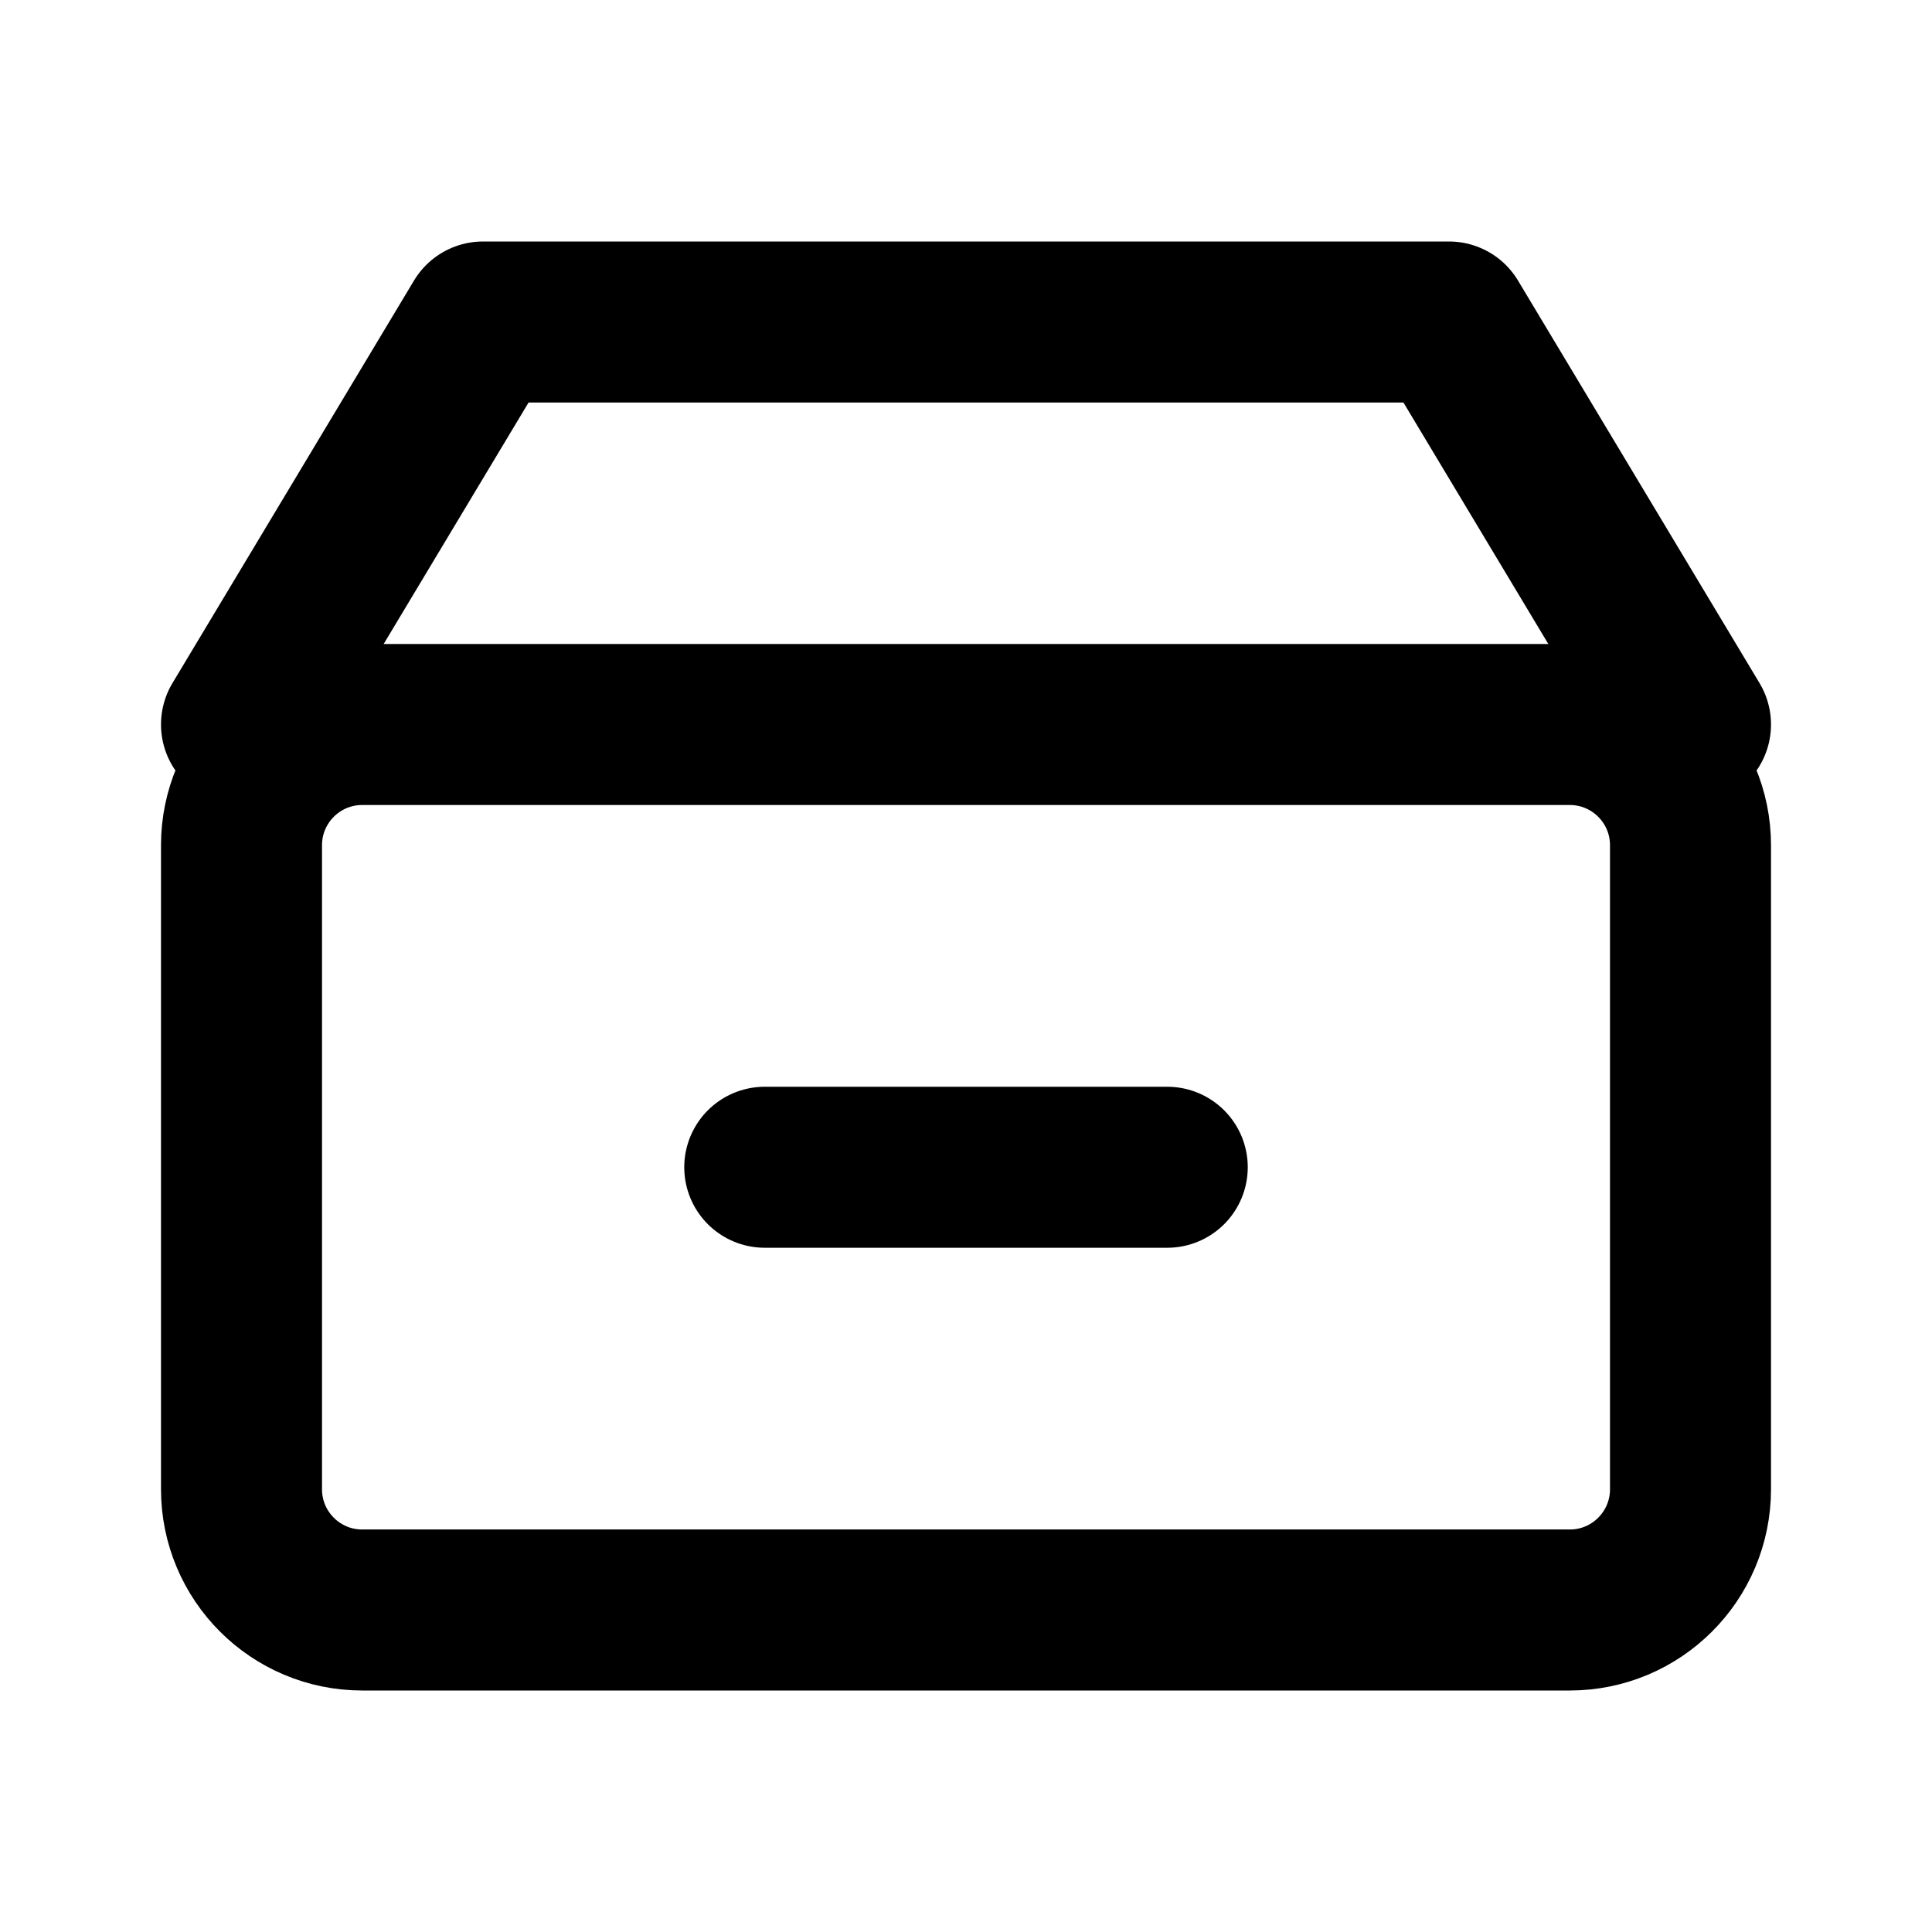
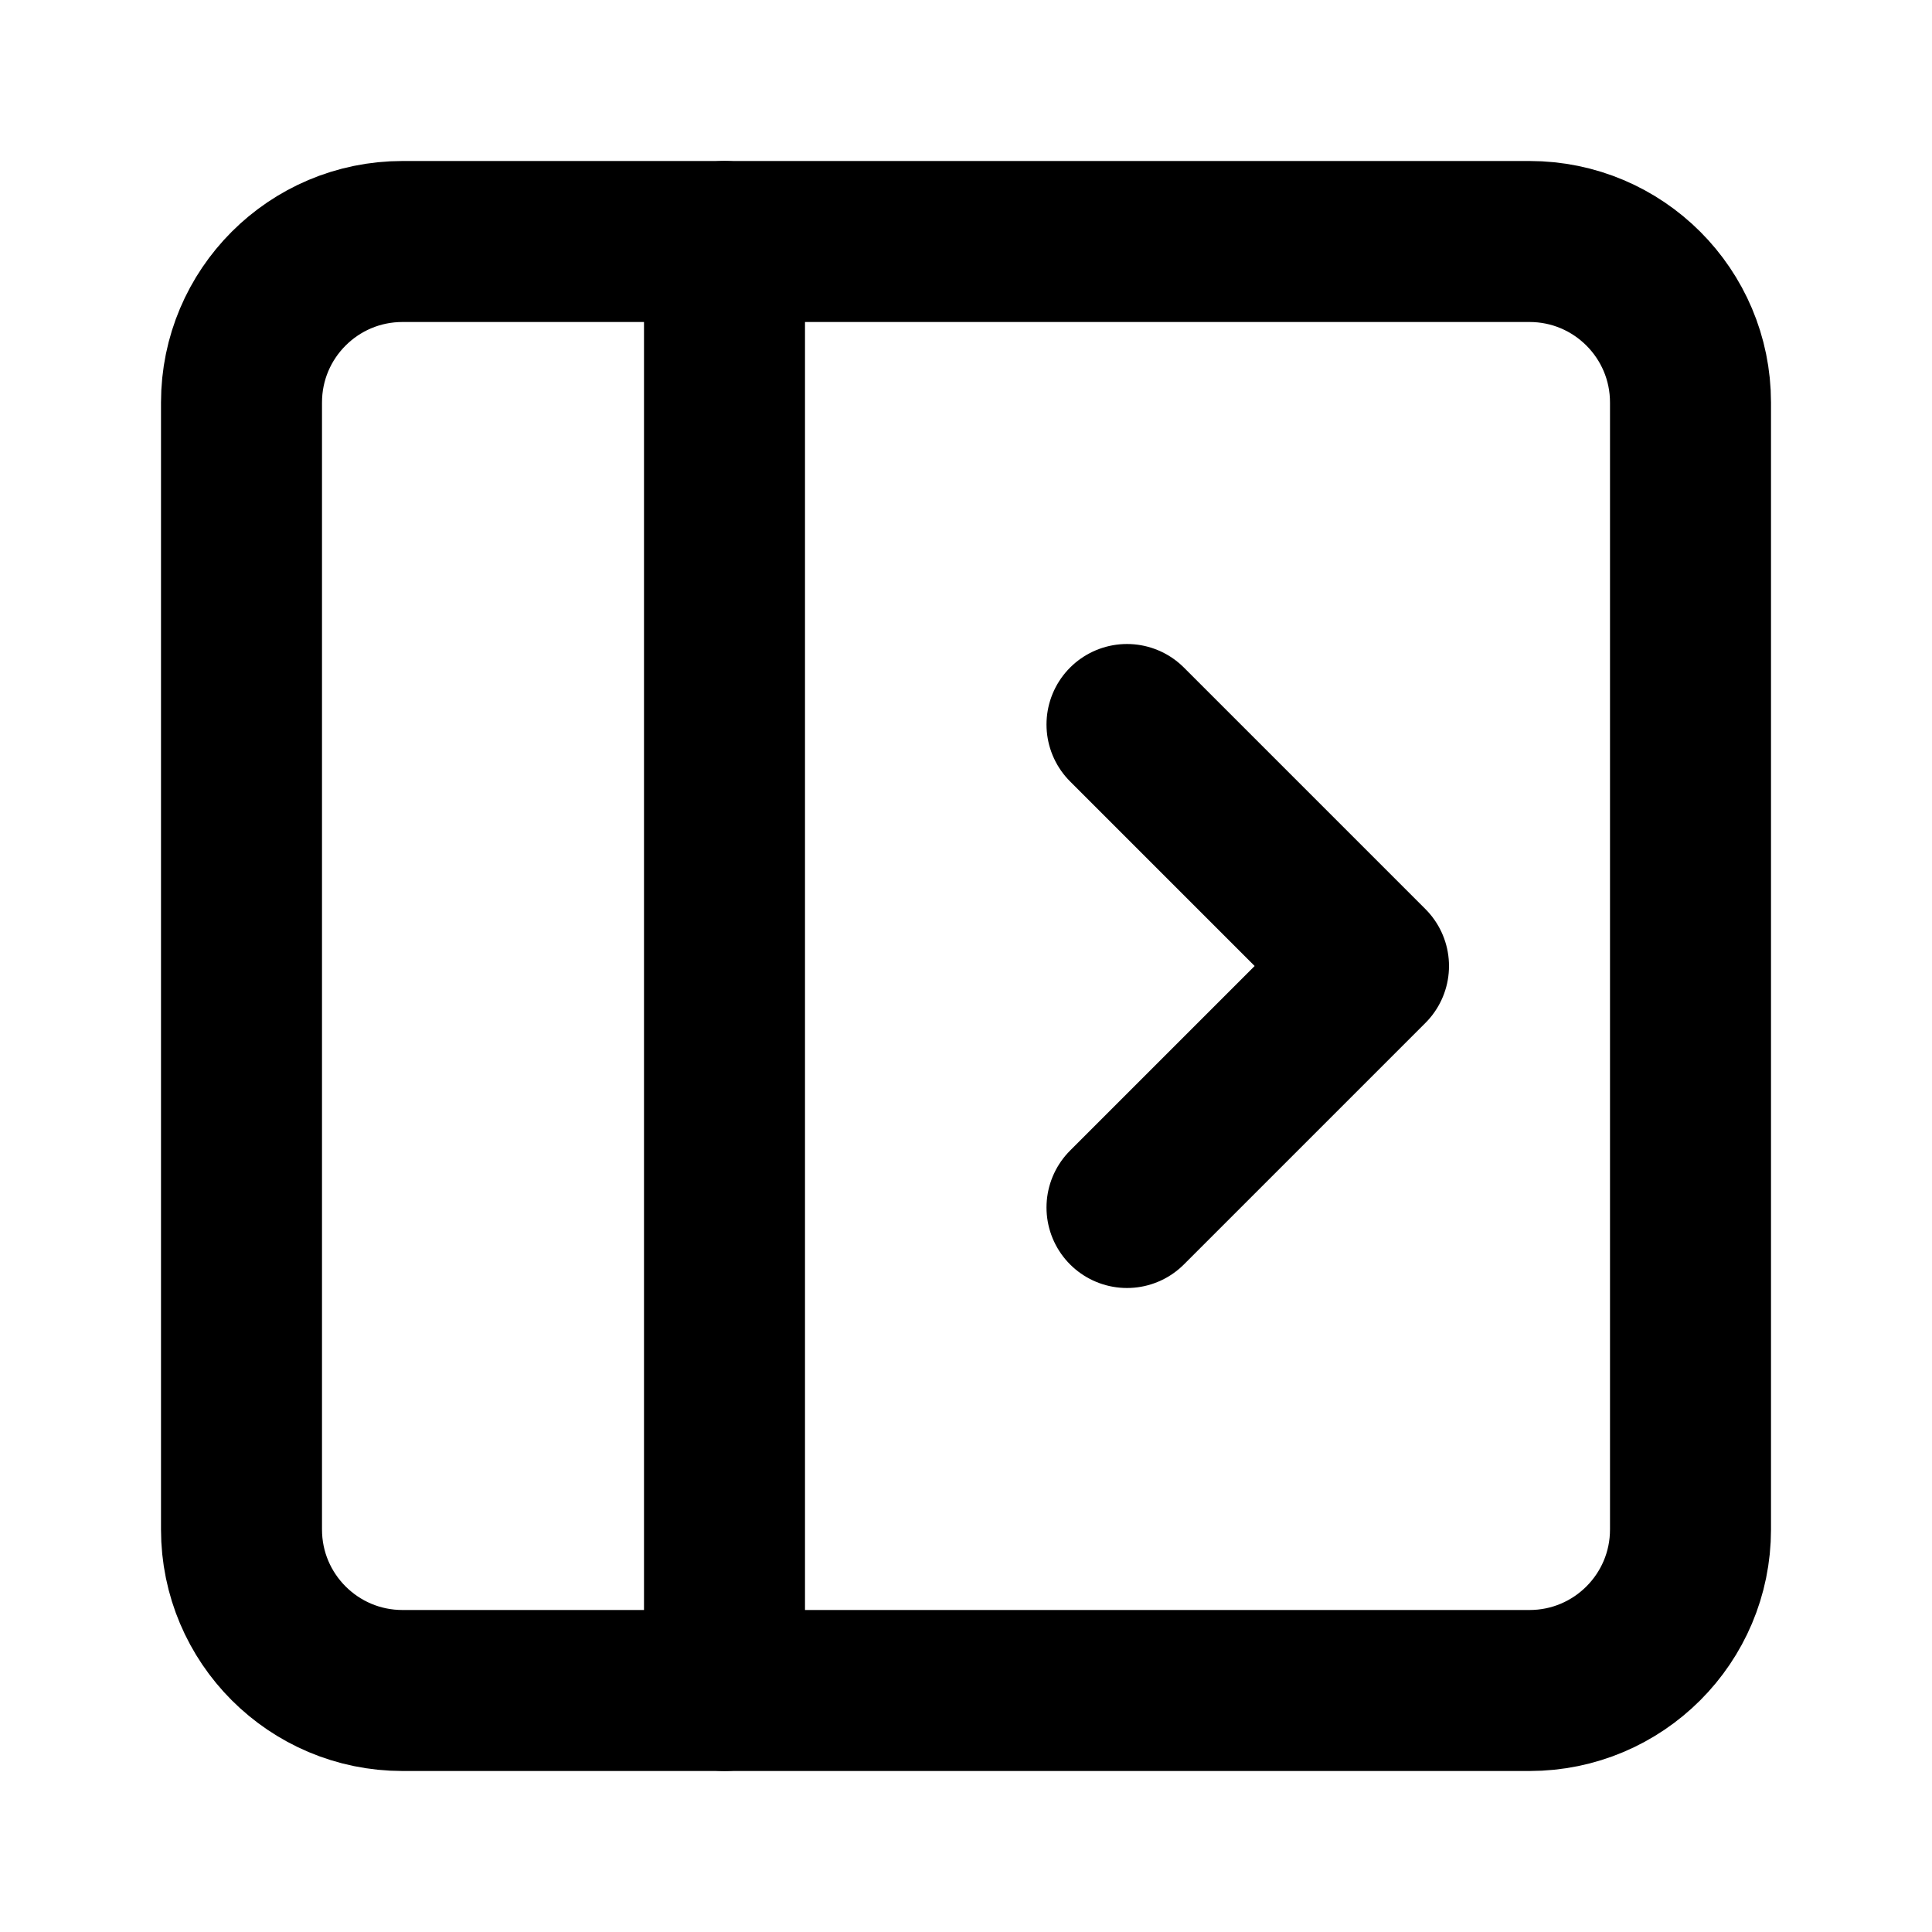
<svg xmlns="http://www.w3.org/2000/svg" width="24" height="24" viewBox="0 0 24 24" fill="none" stroke="currentColor" stroke-width="2" stroke-linecap="round" stroke-linejoin="round">
-   <rect x="3" y="9" width="18" height="11" rx="1.5" />
-   <path d="M3 9 6 4h12l3 5" />
-   <line x1="9.5" y1="14.5" x2="14.5" y2="14.5" />
+   <rect width="18" height="18" x="3" y="3" rx="2" />
+   <path d="M9 3v18" />
+   <path d="m14 9 3 3-3 3" />
</svg>
